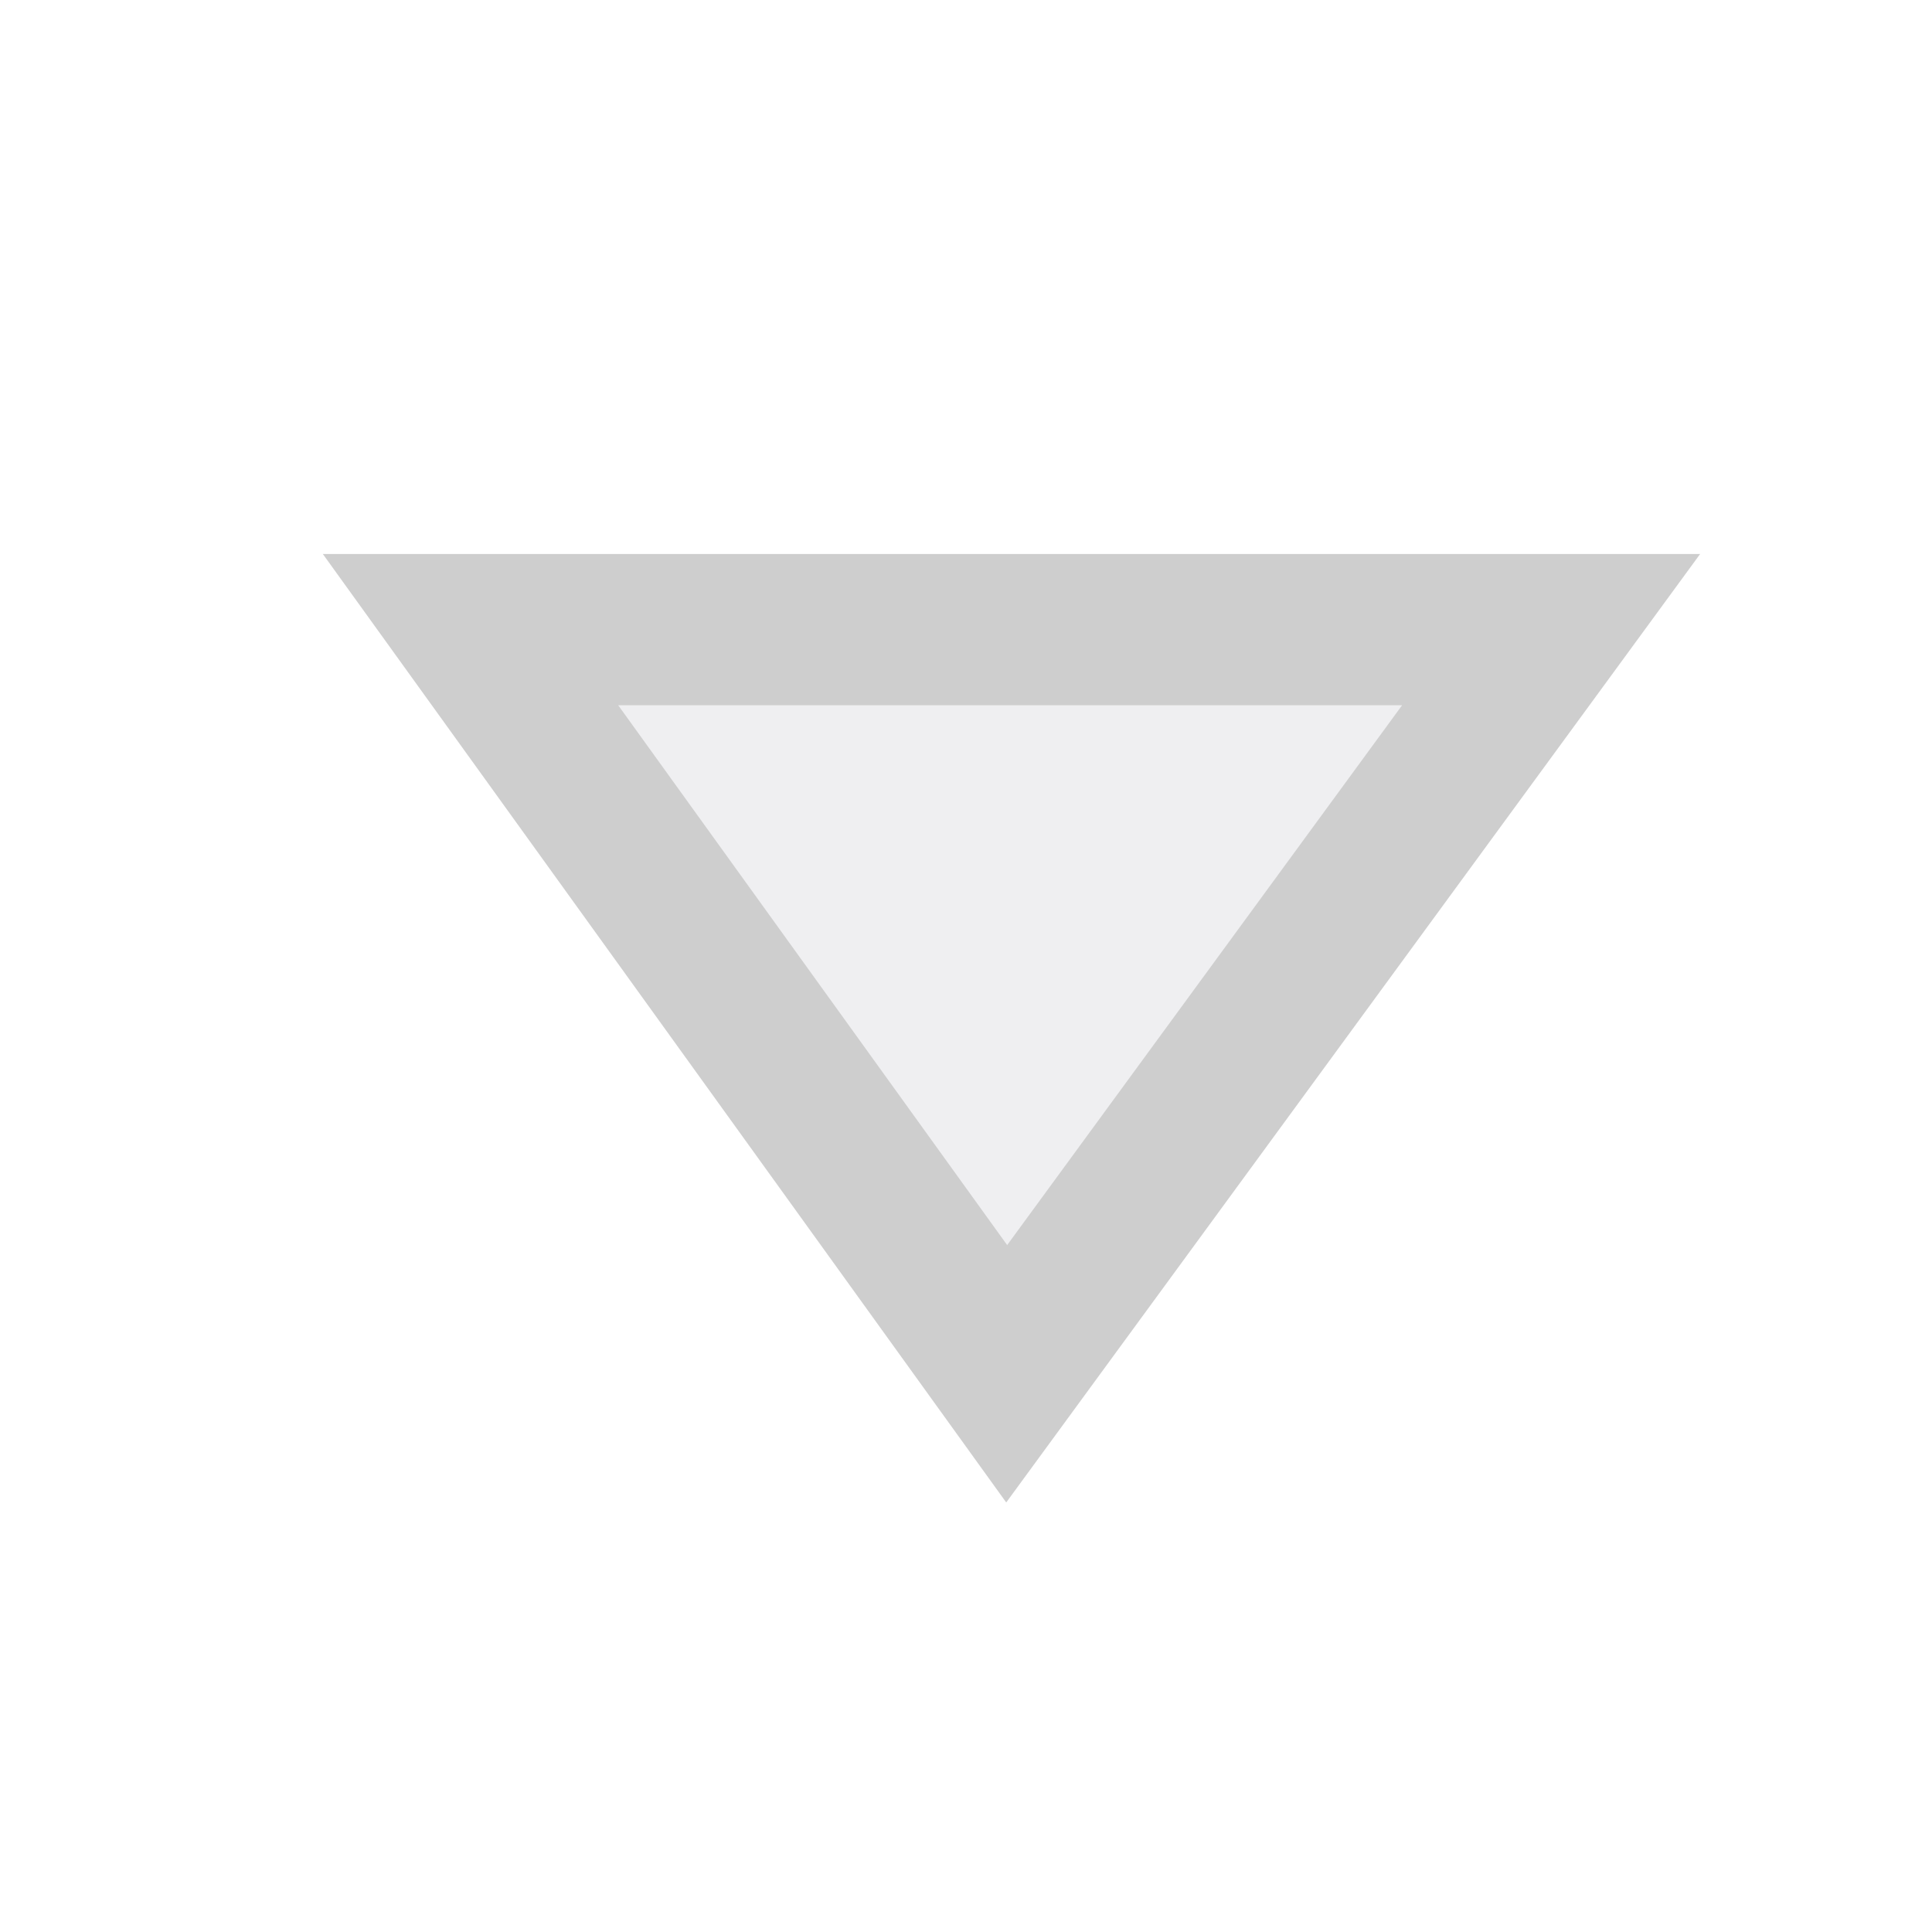
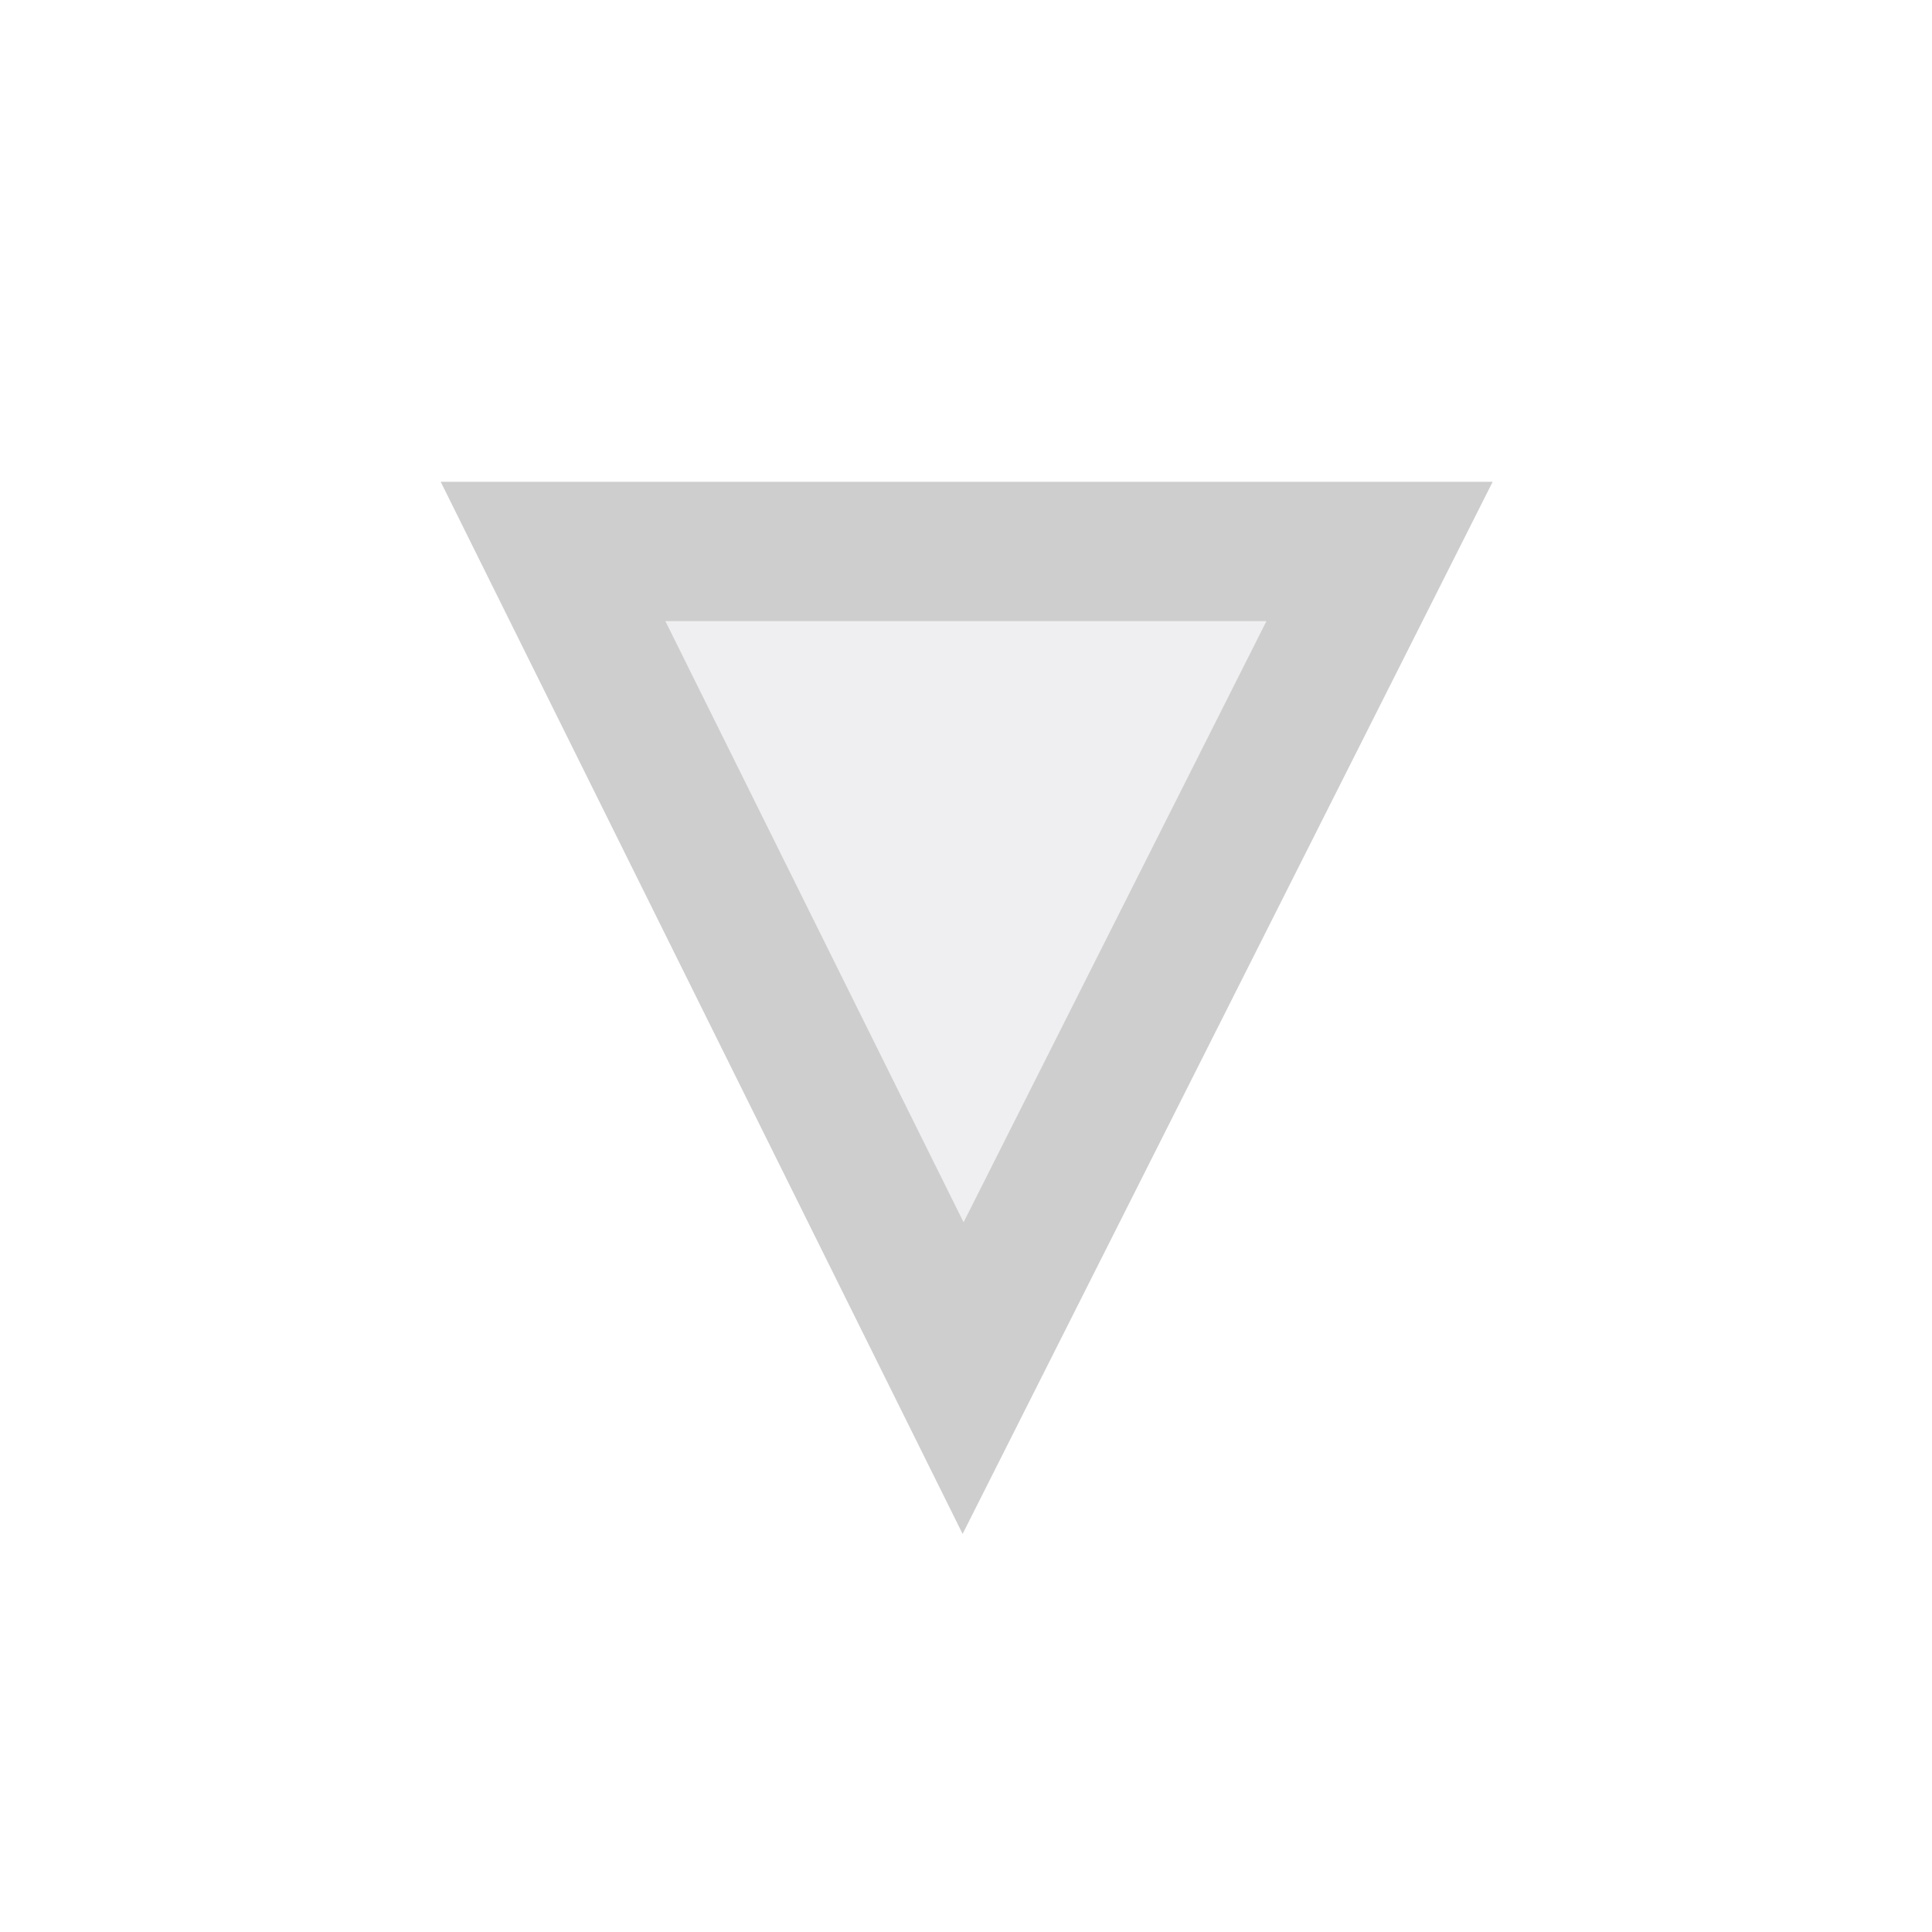
- <svg xmlns="http://www.w3.org/2000/svg" xmlns:xlink="http://www.w3.org/1999/xlink" width="48px" height="48px" id="svg1316">
+ <svg xmlns="http://www.w3.org/2000/svg" xmlns:xlink="http://www.w3.org/1999/xlink" width="16" height="16" id="svg1316" version="1.0">
  <defs id="defs1318">
    <linearGradient id="linearGradient27330">
      <stop style="stop-color:white;stop-opacity:1;" offset="0" id="stop27332" />
      <stop style="stop-color:white;stop-opacity:0;" offset="1" id="stop27334" />
    </linearGradient>
    <linearGradient id="linearGradient30034">
      <stop id="stop30036" offset="0" style="stop-color:white;stop-opacity:1;" />
      <stop id="stop30038" offset="1" style="stop-color:#bbbbbb;stop-opacity:1;" />
    </linearGradient>
    <linearGradient id="linearGradient5735">
      <stop id="stop5737" offset="0" style="stop-color:#ffffff;stop-opacity:1;" />
      <stop id="stop5739" offset="1" style="stop-color:#ffffff;stop-opacity:0;" />
    </linearGradient>
    <linearGradient xlink:href="#linearGradient27330" id="linearGradient3440" gradientUnits="userSpaceOnUse" gradientTransform="matrix(-1.164674,0,0,1.16349,5.329595,6.656888)" x1="-14.962" y1="-4.586" x2="-14.962" y2="17.364" />
  </defs>
-   <g id="layer1">
-     <path id="path23826" d="M 11.69,15.643 L 38.537,15.643 L 25.011,34.131 L 11.69,15.643 z " style="fill:#e5e6e9;fill-opacity:0.618;stroke:#cecece;stroke-width:3.757;stroke-opacity:1" />
+   <g id="layer1" transform="translate(-0.1010143,-7.9179272e-2)">
+     <rect style="opacity:1;fill:#75511a;fill-opacity:0;stroke:none;stroke-opacity:1" id="rect2178" width="16" height="16" x="0.101" y="0.079" />
+     <path id="path23826" d="M 4.681,4.646 L 11.526,4.646 L 8.077,11.492 L 4.681,4.646 z " style="fill:#e5e6e9;fill-opacity:0.618;stroke:#cecece;stroke-width:1.154;stroke-opacity:1" />
  </g>
</svg>
